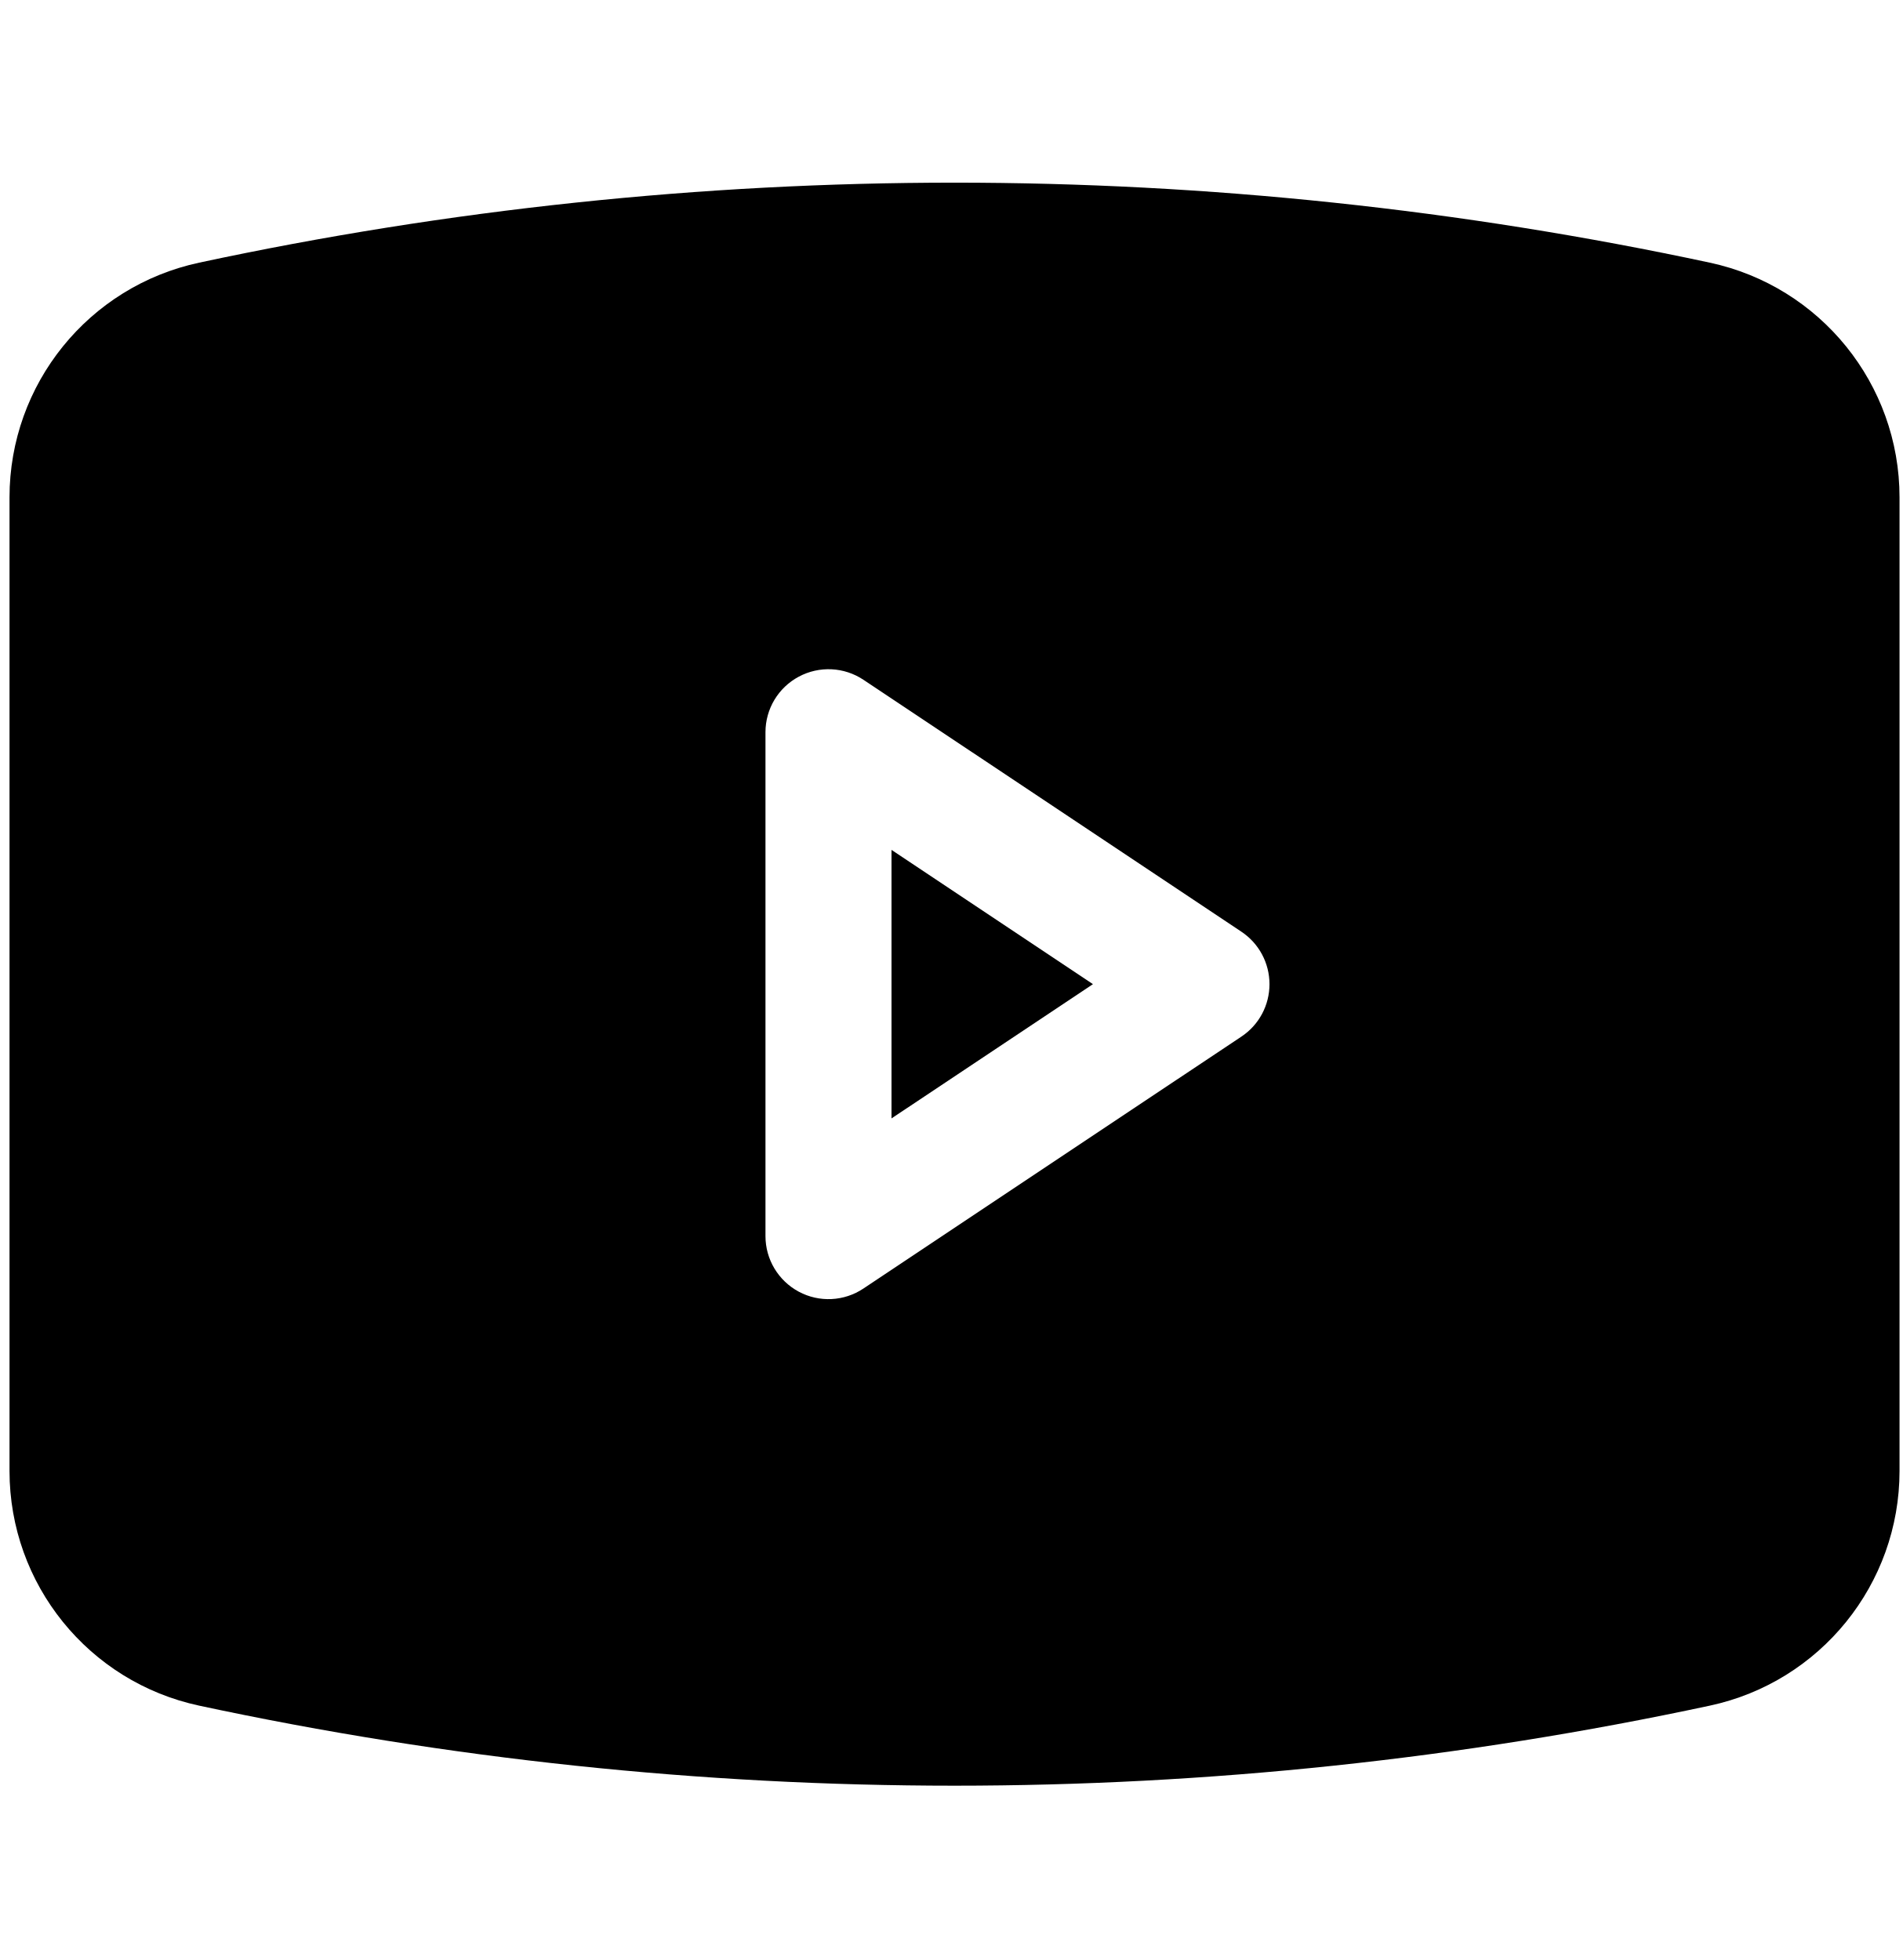
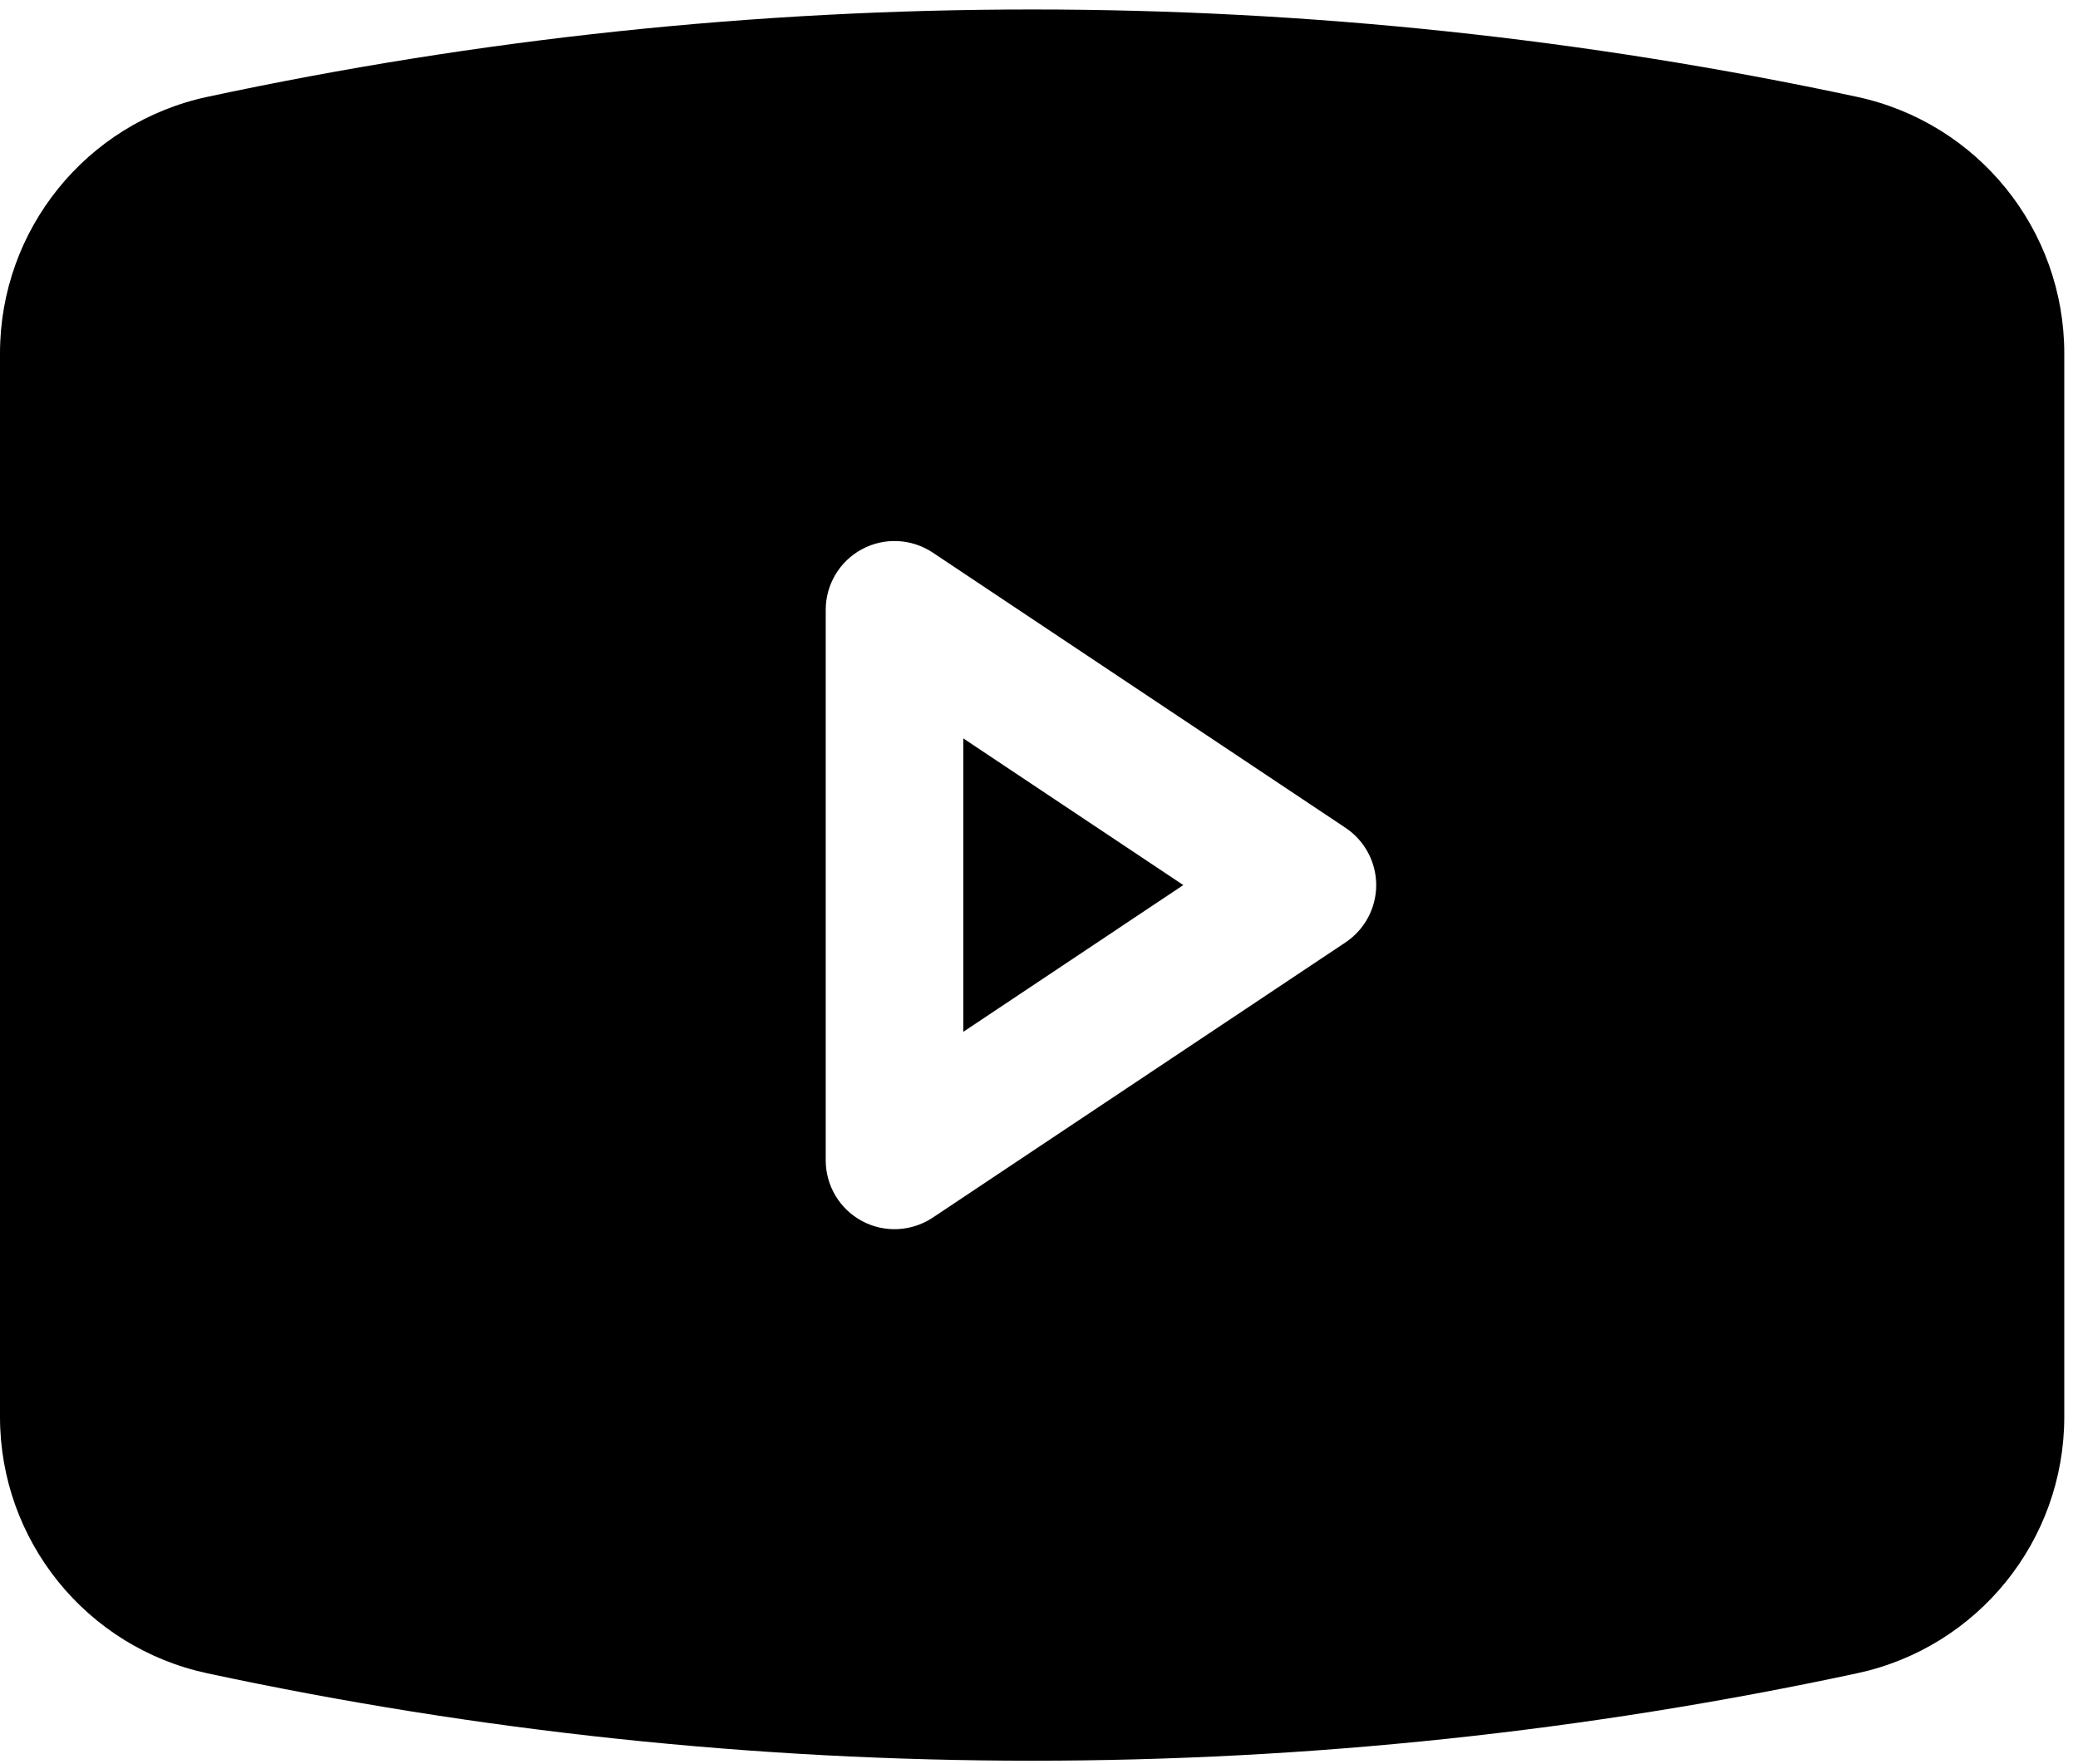
- <svg xmlns="http://www.w3.org/2000/svg" width="33" height="34" viewBox="0 0 33 34" fill="none">
-   <path d="M18.957 17.072L15.463 19.401V14.743L18.957 17.072Z" fill="black" />
-   <path fill-rule="evenodd" clip-rule="evenodd" d="M3.456 4.556C12.091 2.706 21.02 2.706 29.655 4.556C31.575 4.968 32.947 6.664 32.947 8.628V25.517C32.947 27.48 31.575 29.177 29.655 29.588C21.02 31.439 12.091 31.439 3.456 29.588C1.536 29.177 0.165 27.48 0.165 25.517V8.628C0.165 6.664 1.536 4.968 3.456 4.556ZM14.976 11.792C14.641 11.569 14.21 11.548 13.855 11.738C13.499 11.928 13.277 12.298 13.277 12.701V21.443C13.277 21.846 13.499 22.216 13.855 22.407C14.21 22.597 14.641 22.576 14.976 22.352L21.533 17.981C21.837 17.779 22.019 17.438 22.019 17.072C22.019 16.707 21.837 16.366 21.533 16.163L14.976 11.792Z" fill="black" />
+ <svg xmlns="http://www.w3.org/2000/svg" width="33" height="28" viewBox="0 0 33 28" fill="none">
+   <path d="M18.792 14.054L15.298 16.384V11.725L18.792 14.054Z" fill="black" />
+   <path fill-rule="evenodd" clip-rule="evenodd" d="M3.292 1.538C11.927 -0.312 20.855 -0.312 29.491 1.538C31.41 1.95 32.782 3.646 32.782 5.61V22.499C32.782 24.462 31.41 26.159 29.491 26.57C20.855 28.421 11.927 28.421 3.292 26.57C1.372 26.159 0 24.462 0 22.499V5.61C0 3.646 1.372 1.95 3.292 1.538ZM14.812 8.774C14.476 8.551 14.045 8.53 13.69 8.72C13.335 8.91 13.113 9.28 13.113 9.683V18.425C13.113 18.828 13.335 19.199 13.69 19.389C14.045 19.579 14.476 19.558 14.812 19.335L21.368 14.964C21.672 14.761 21.855 14.42 21.855 14.054C21.855 13.689 21.672 13.348 21.368 13.145L14.812 8.774Z" fill="black" />
</svg>
